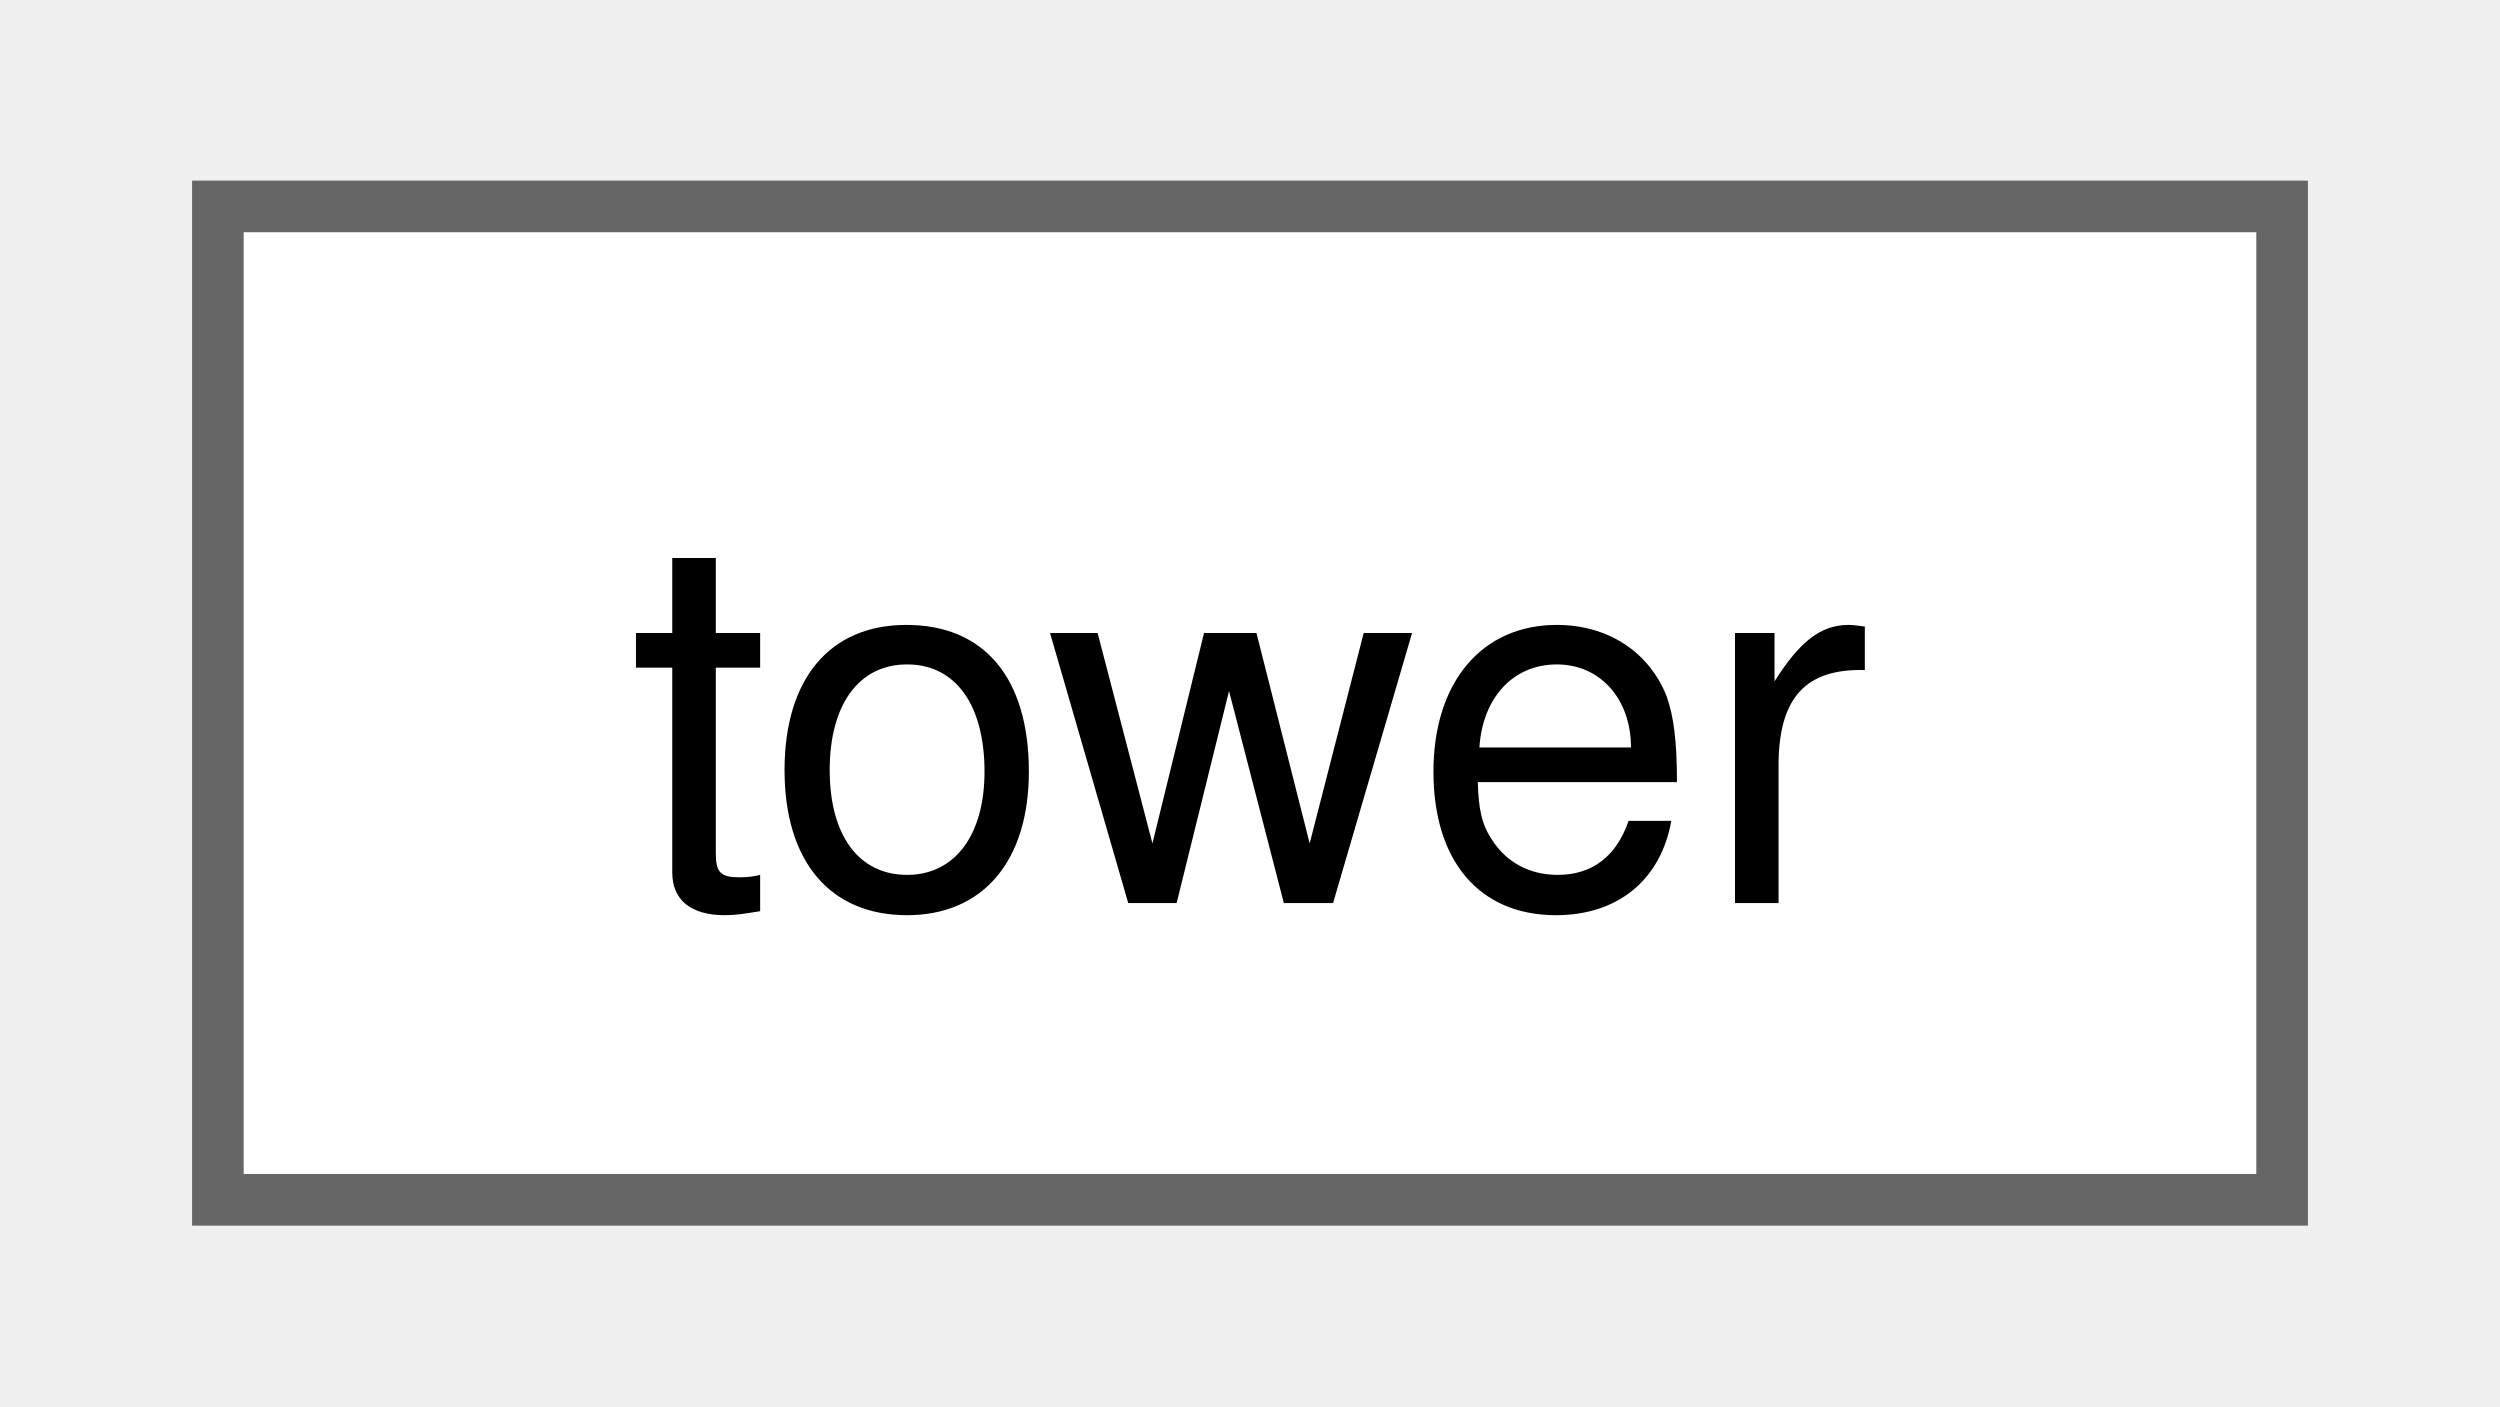
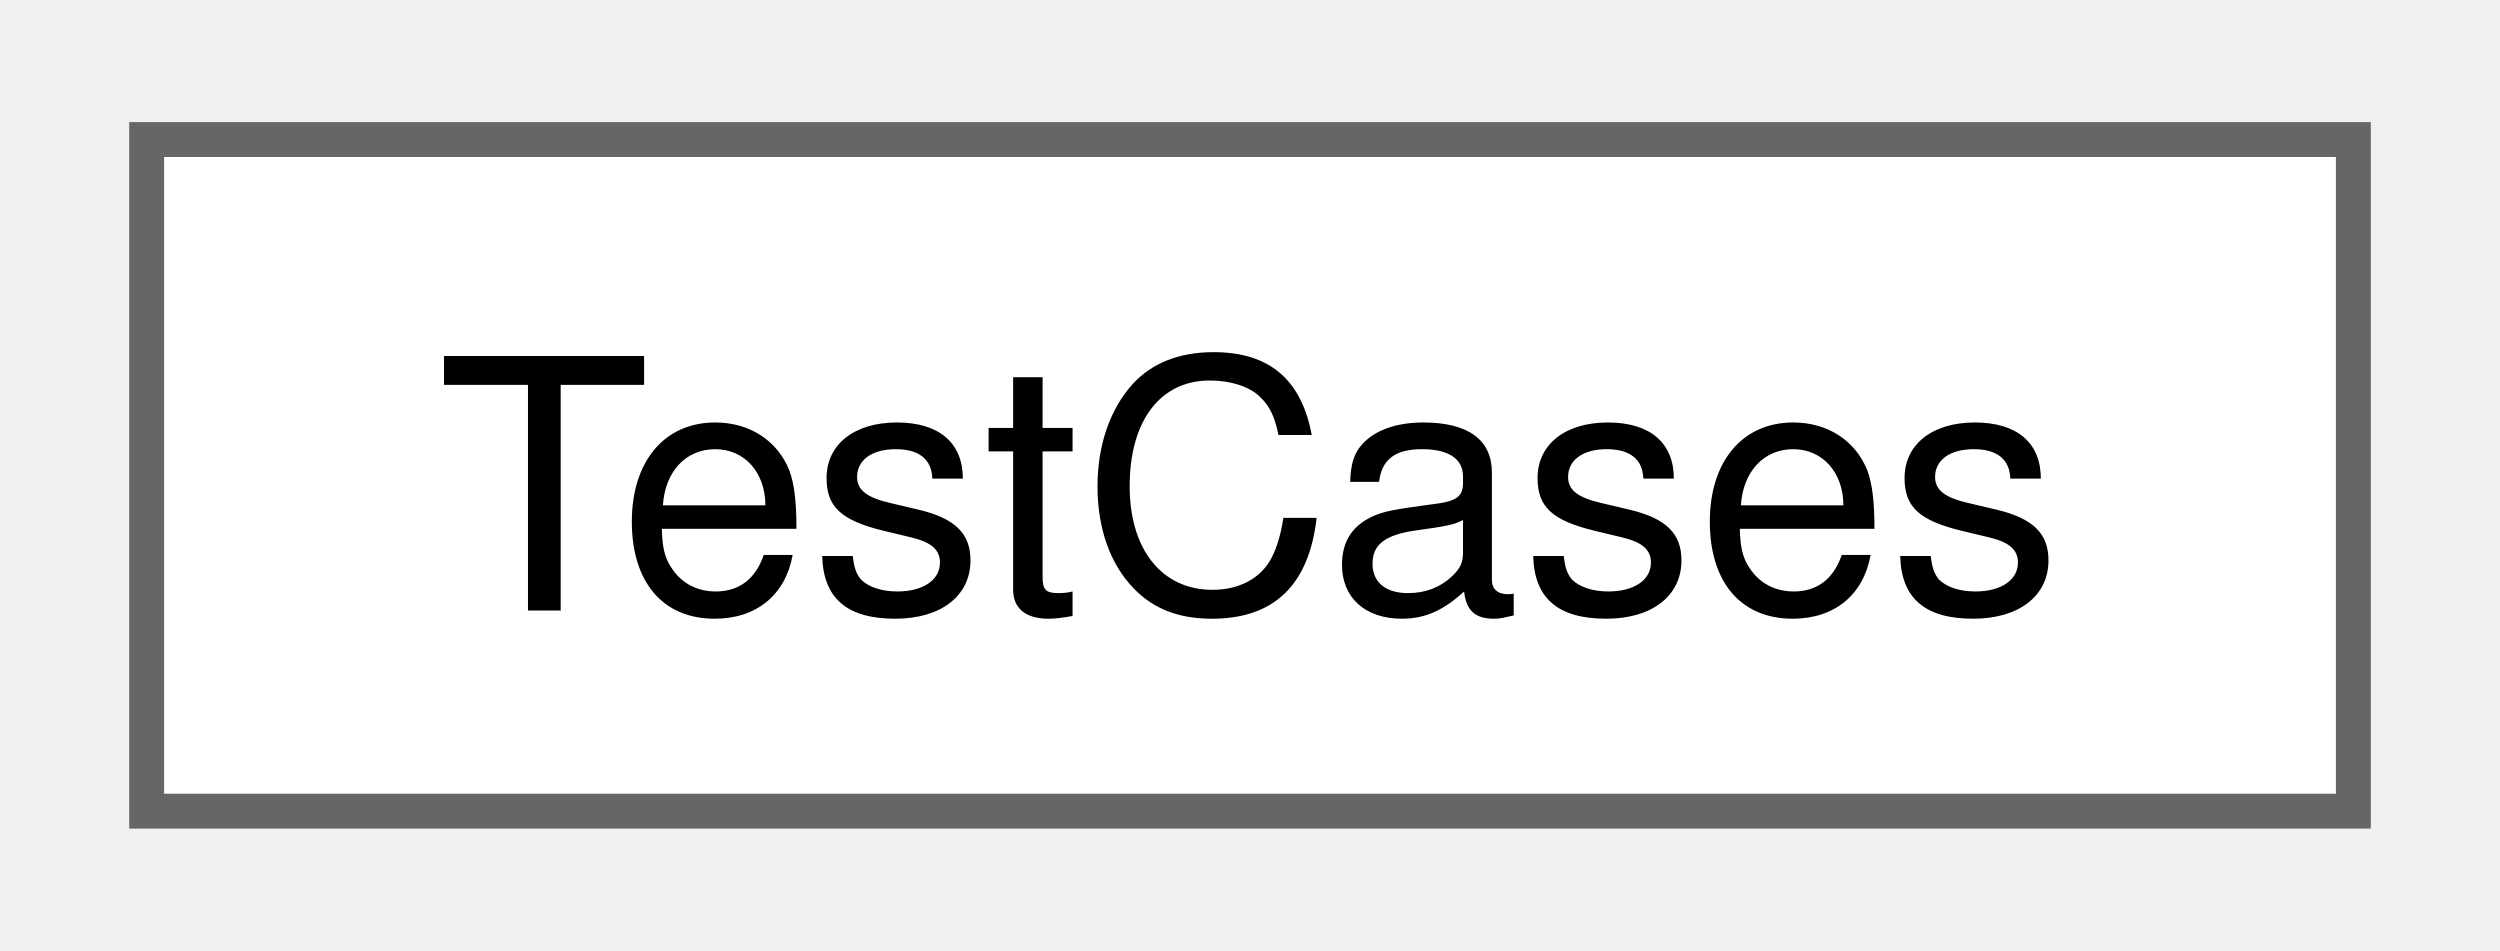
- <svg xmlns="http://www.w3.org/2000/svg" xmlns:xlink="http://www.w3.org/1999/xlink" width="48pt" height="27pt" viewBox="0.00 0.00 48.00 27.25">
+ <svg xmlns="http://www.w3.org/2000/svg" xmlns:xlink="http://www.w3.org/1999/xlink" width="71pt" height="27pt" viewBox="0.00 0.00 71.25 27.25">
  <g id="graph0" class="graph" transform="scale(1 1) rotate(0) translate(4 23.25)">
    <g id="Node000000" class="node">
      <g id="a_Node000000">
-         <a xlink:href="d2/d2c/structtower.html" target="_top" xlink:title=" ">
-           <polygon fill="white" stroke="#666666" points="40,-19.25 0,-19.25 0,0 40,0 40,-19.25" />
-           <text text-anchor="middle" x="20" y="-5.75" font-family="Helvetica,sans-Serif" font-size="10.00">tower</text>
+         <a xlink:href="d5/d58/class_test_cases.html" target="_top" xlink:title="class encapsulating the necessary test cases">
+           <polygon fill="white" stroke="#666666" points="63.25,-19.25 0,-19.25 0,0 63.25,0 63.25,-19.25" />
+           <text text-anchor="middle" x="31.62" y="-5.75" font-family="Helvetica,sans-Serif" font-size="10.00">TestCases</text>
        </a>
      </g>
    </g>
  </g>
</svg>
